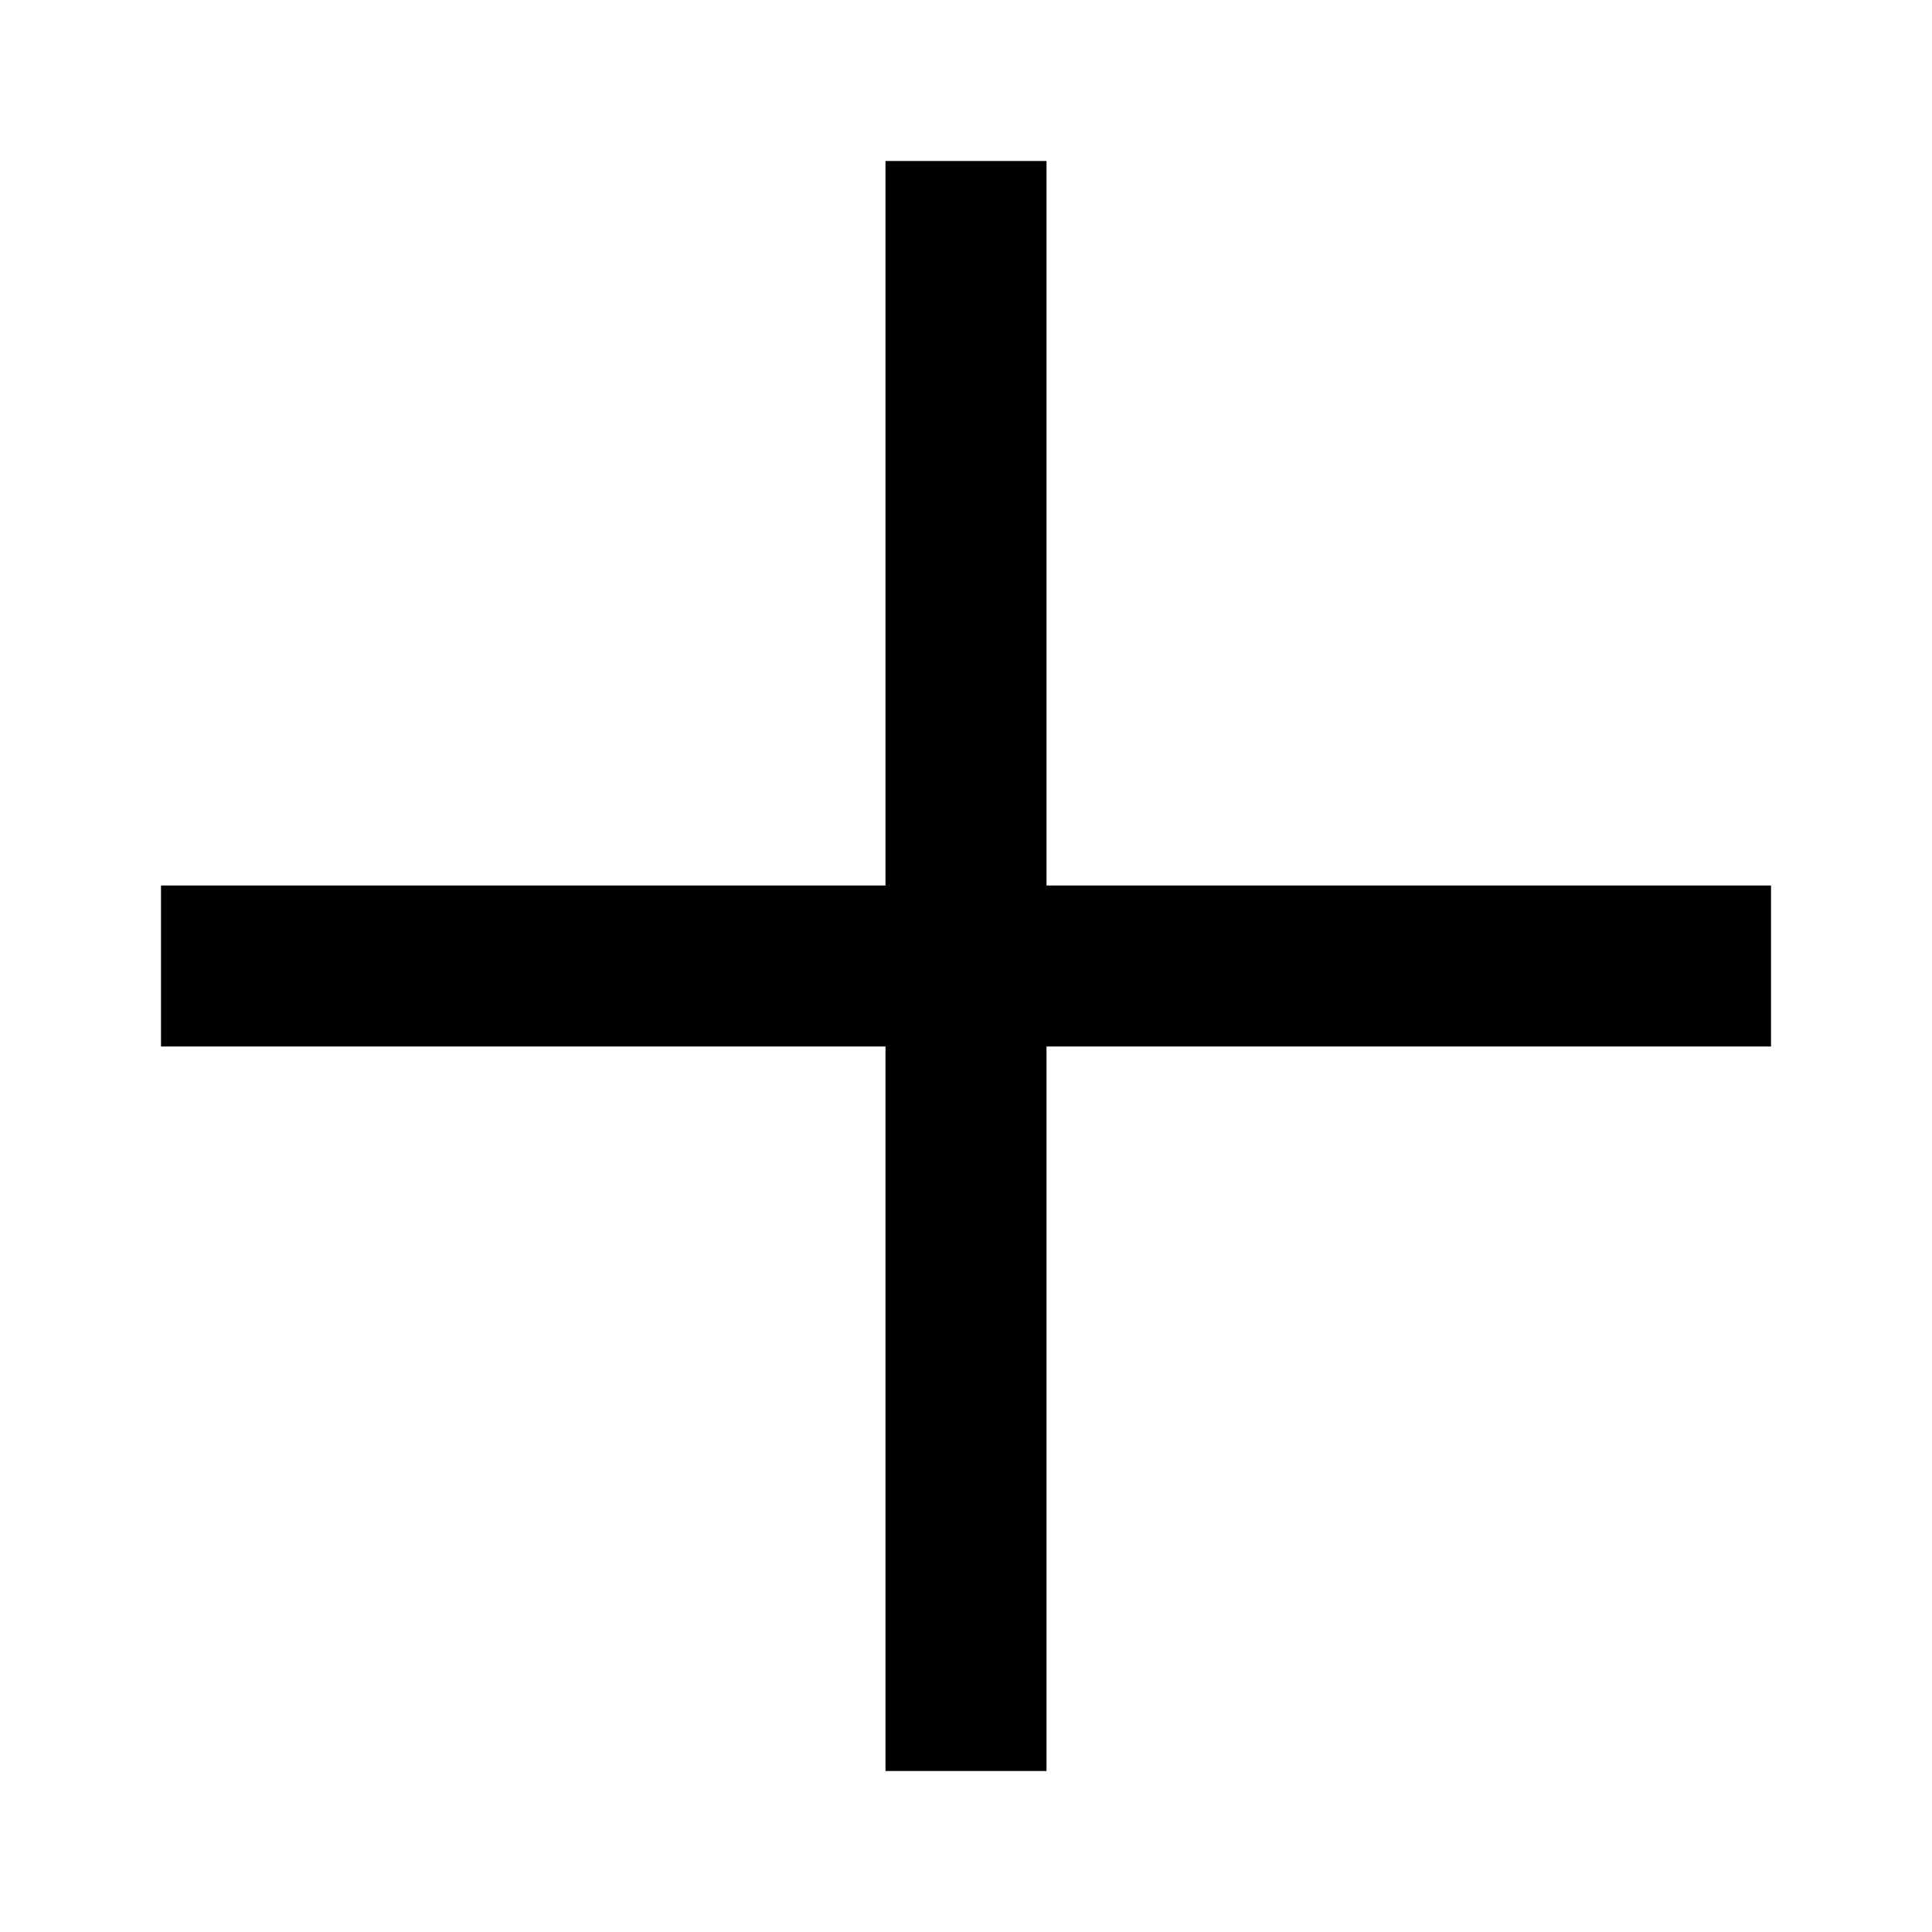
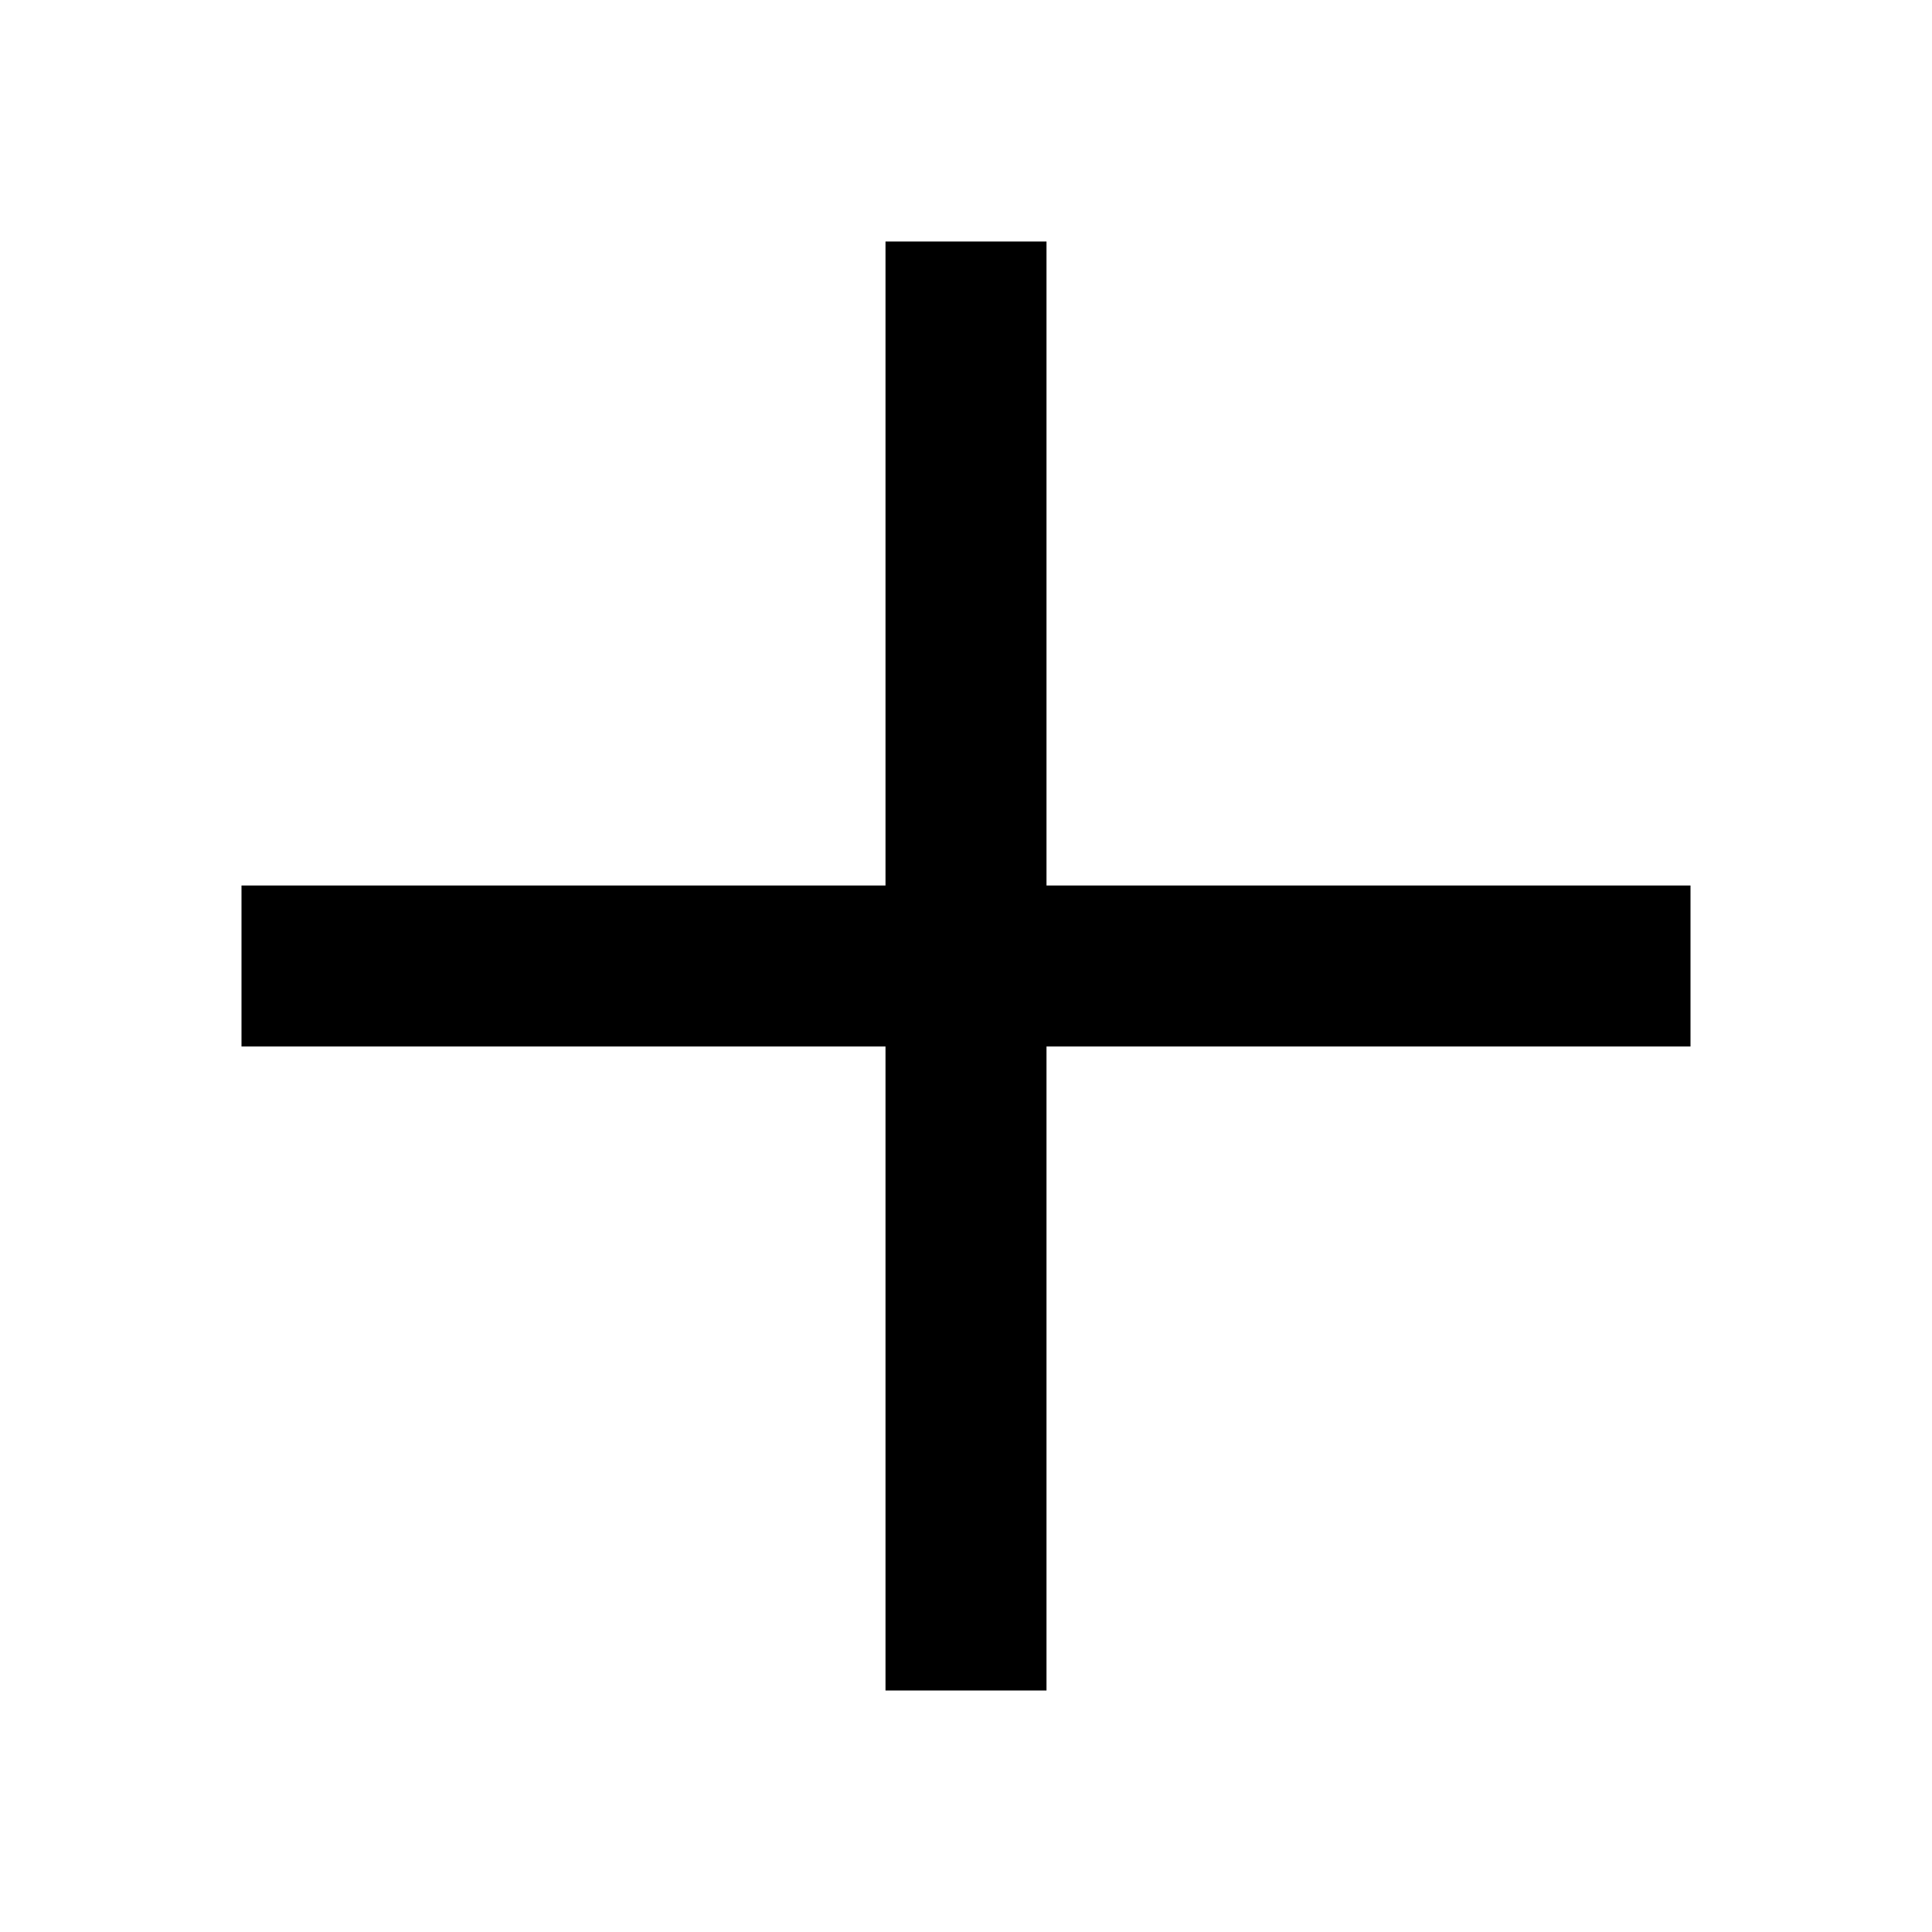
- <svg xmlns="http://www.w3.org/2000/svg" viewBox="0 0 24 24">
-   <g fill="#000000">
-     <rect x="2" y="11" width="20" height="2" />
-     <rect x="2" y="11" width="20" height="2" transform="translate(24 0) rotate(90)" />
-   </g>
+ <svg xmlns="http://www.w3.org/2000/svg" id="Layer_1" data-name="Layer 1" viewBox="0 0 24 24">
+   <rect x="3" y="11" width="18" height="2" />
+   <rect x="3" y="11" width="18" height="2" transform="translate(24 0) rotate(90)" />
</svg>
